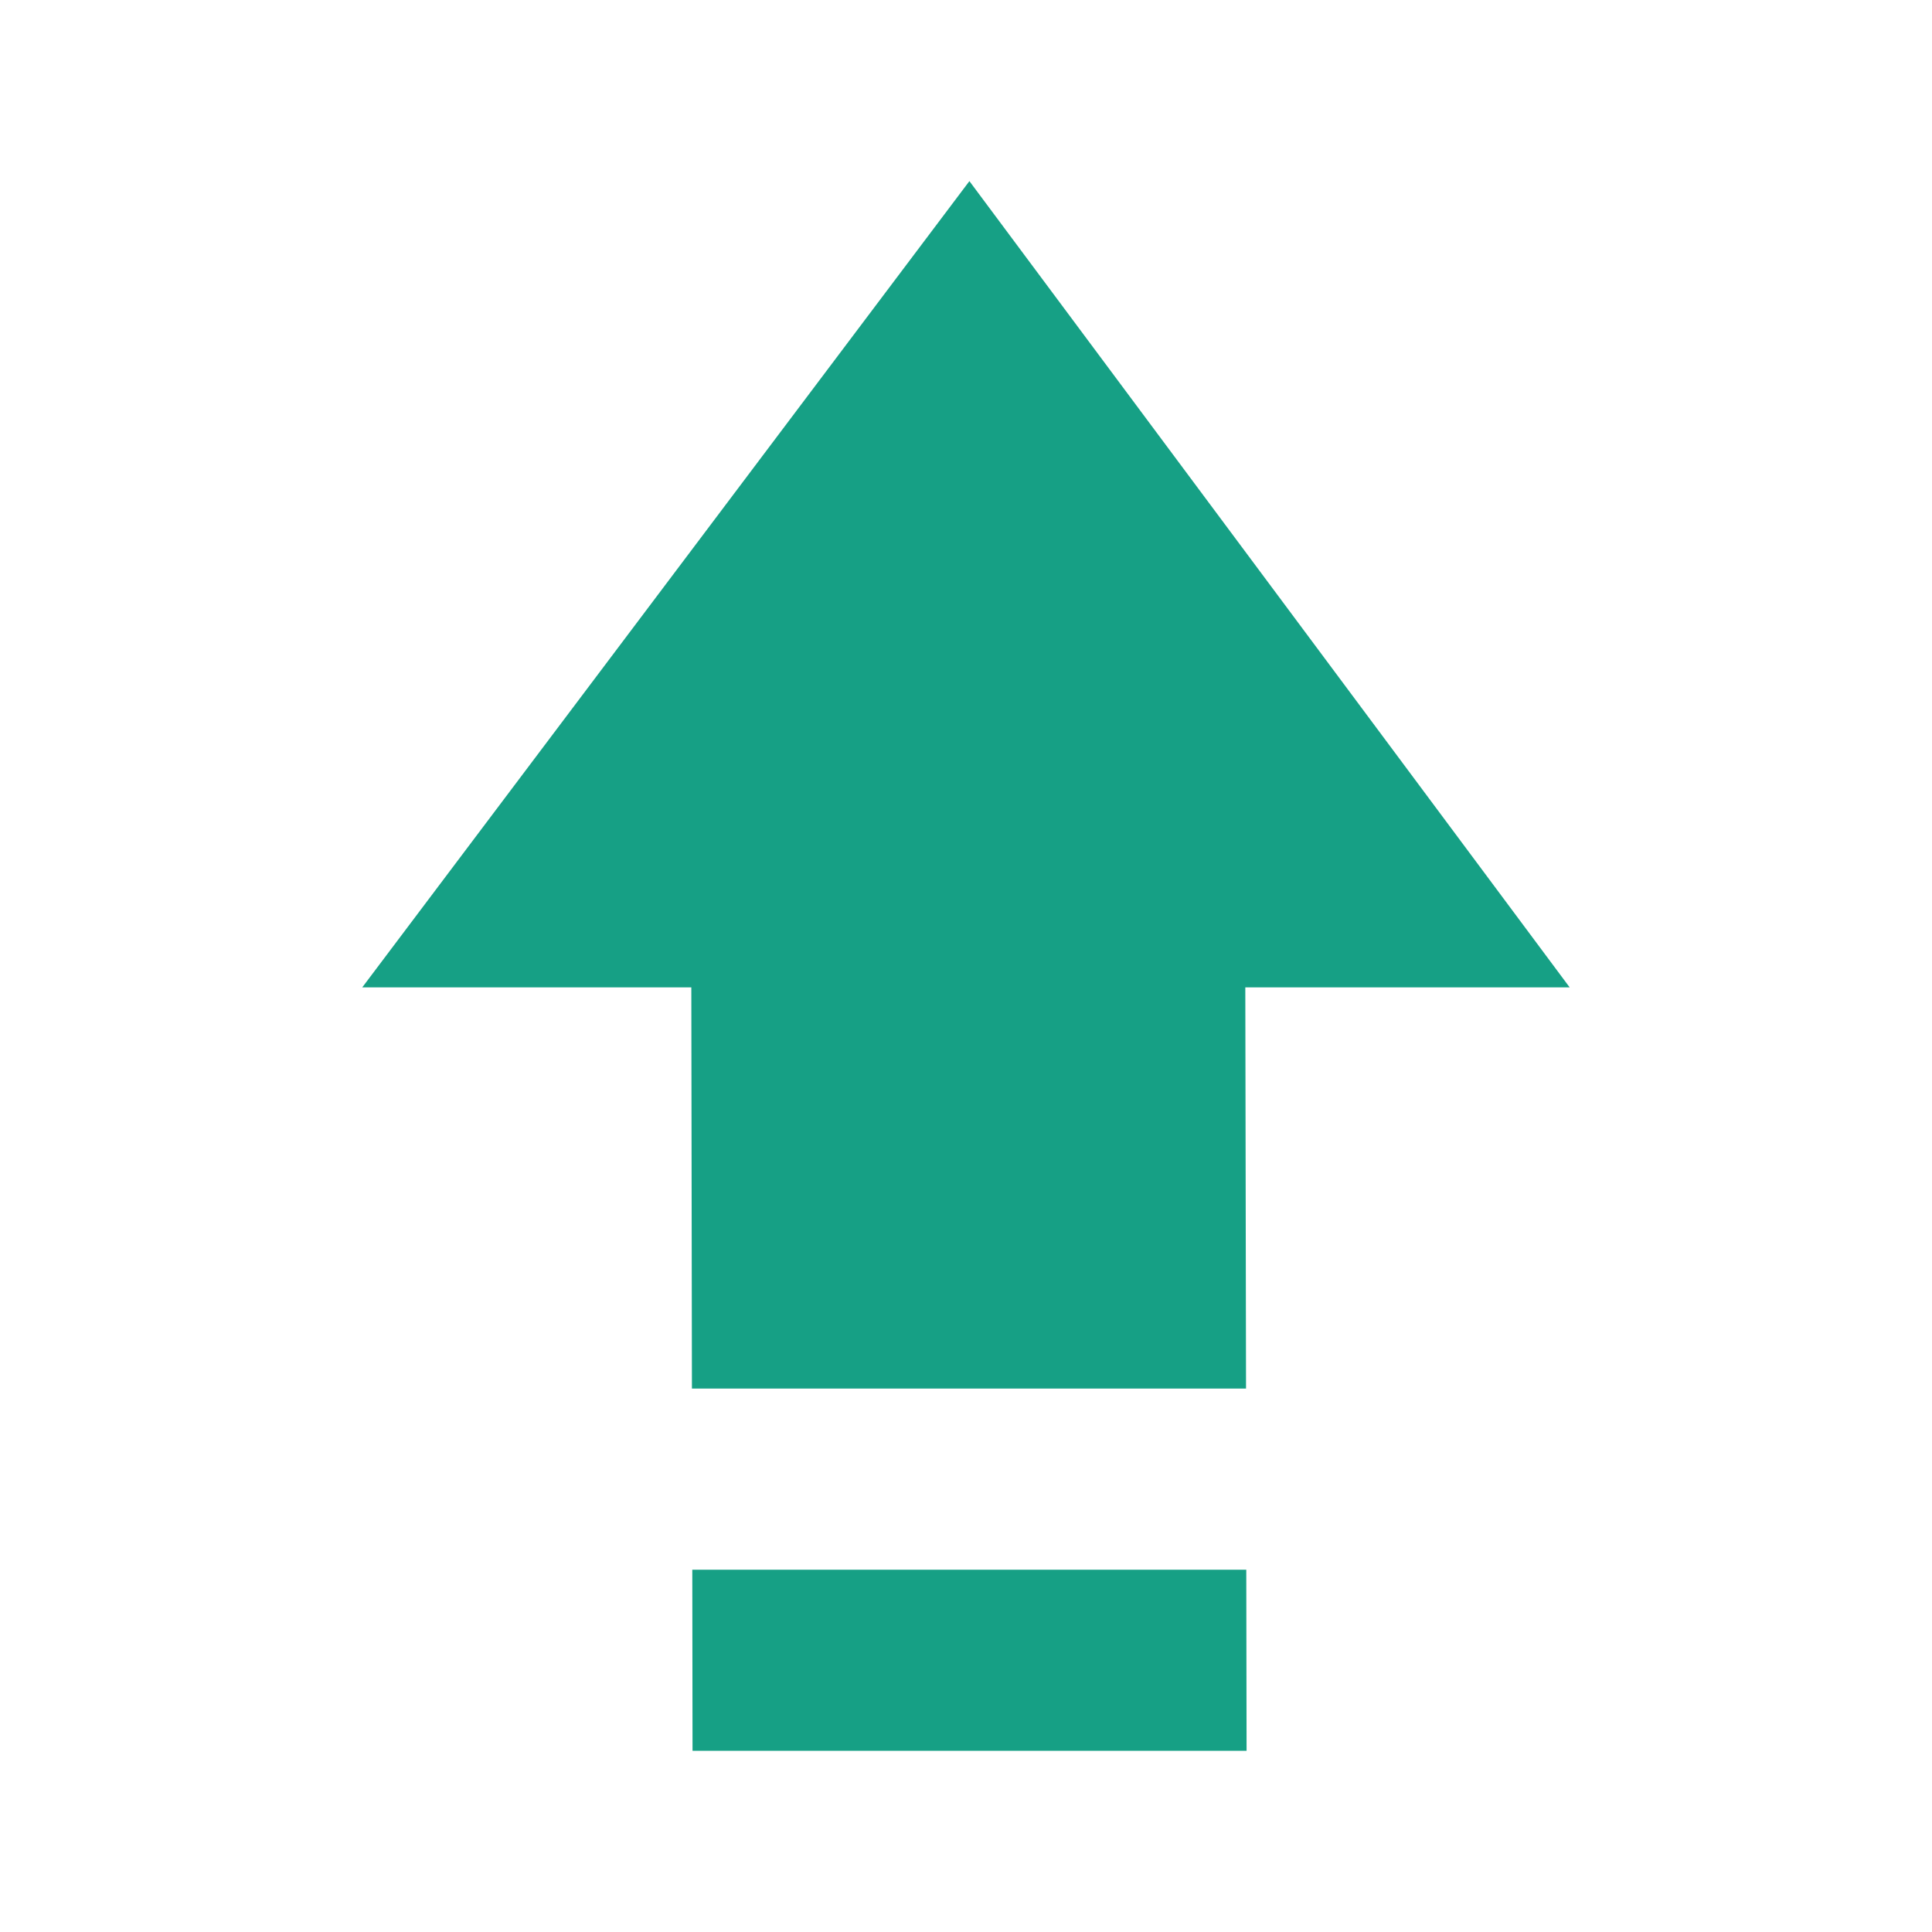
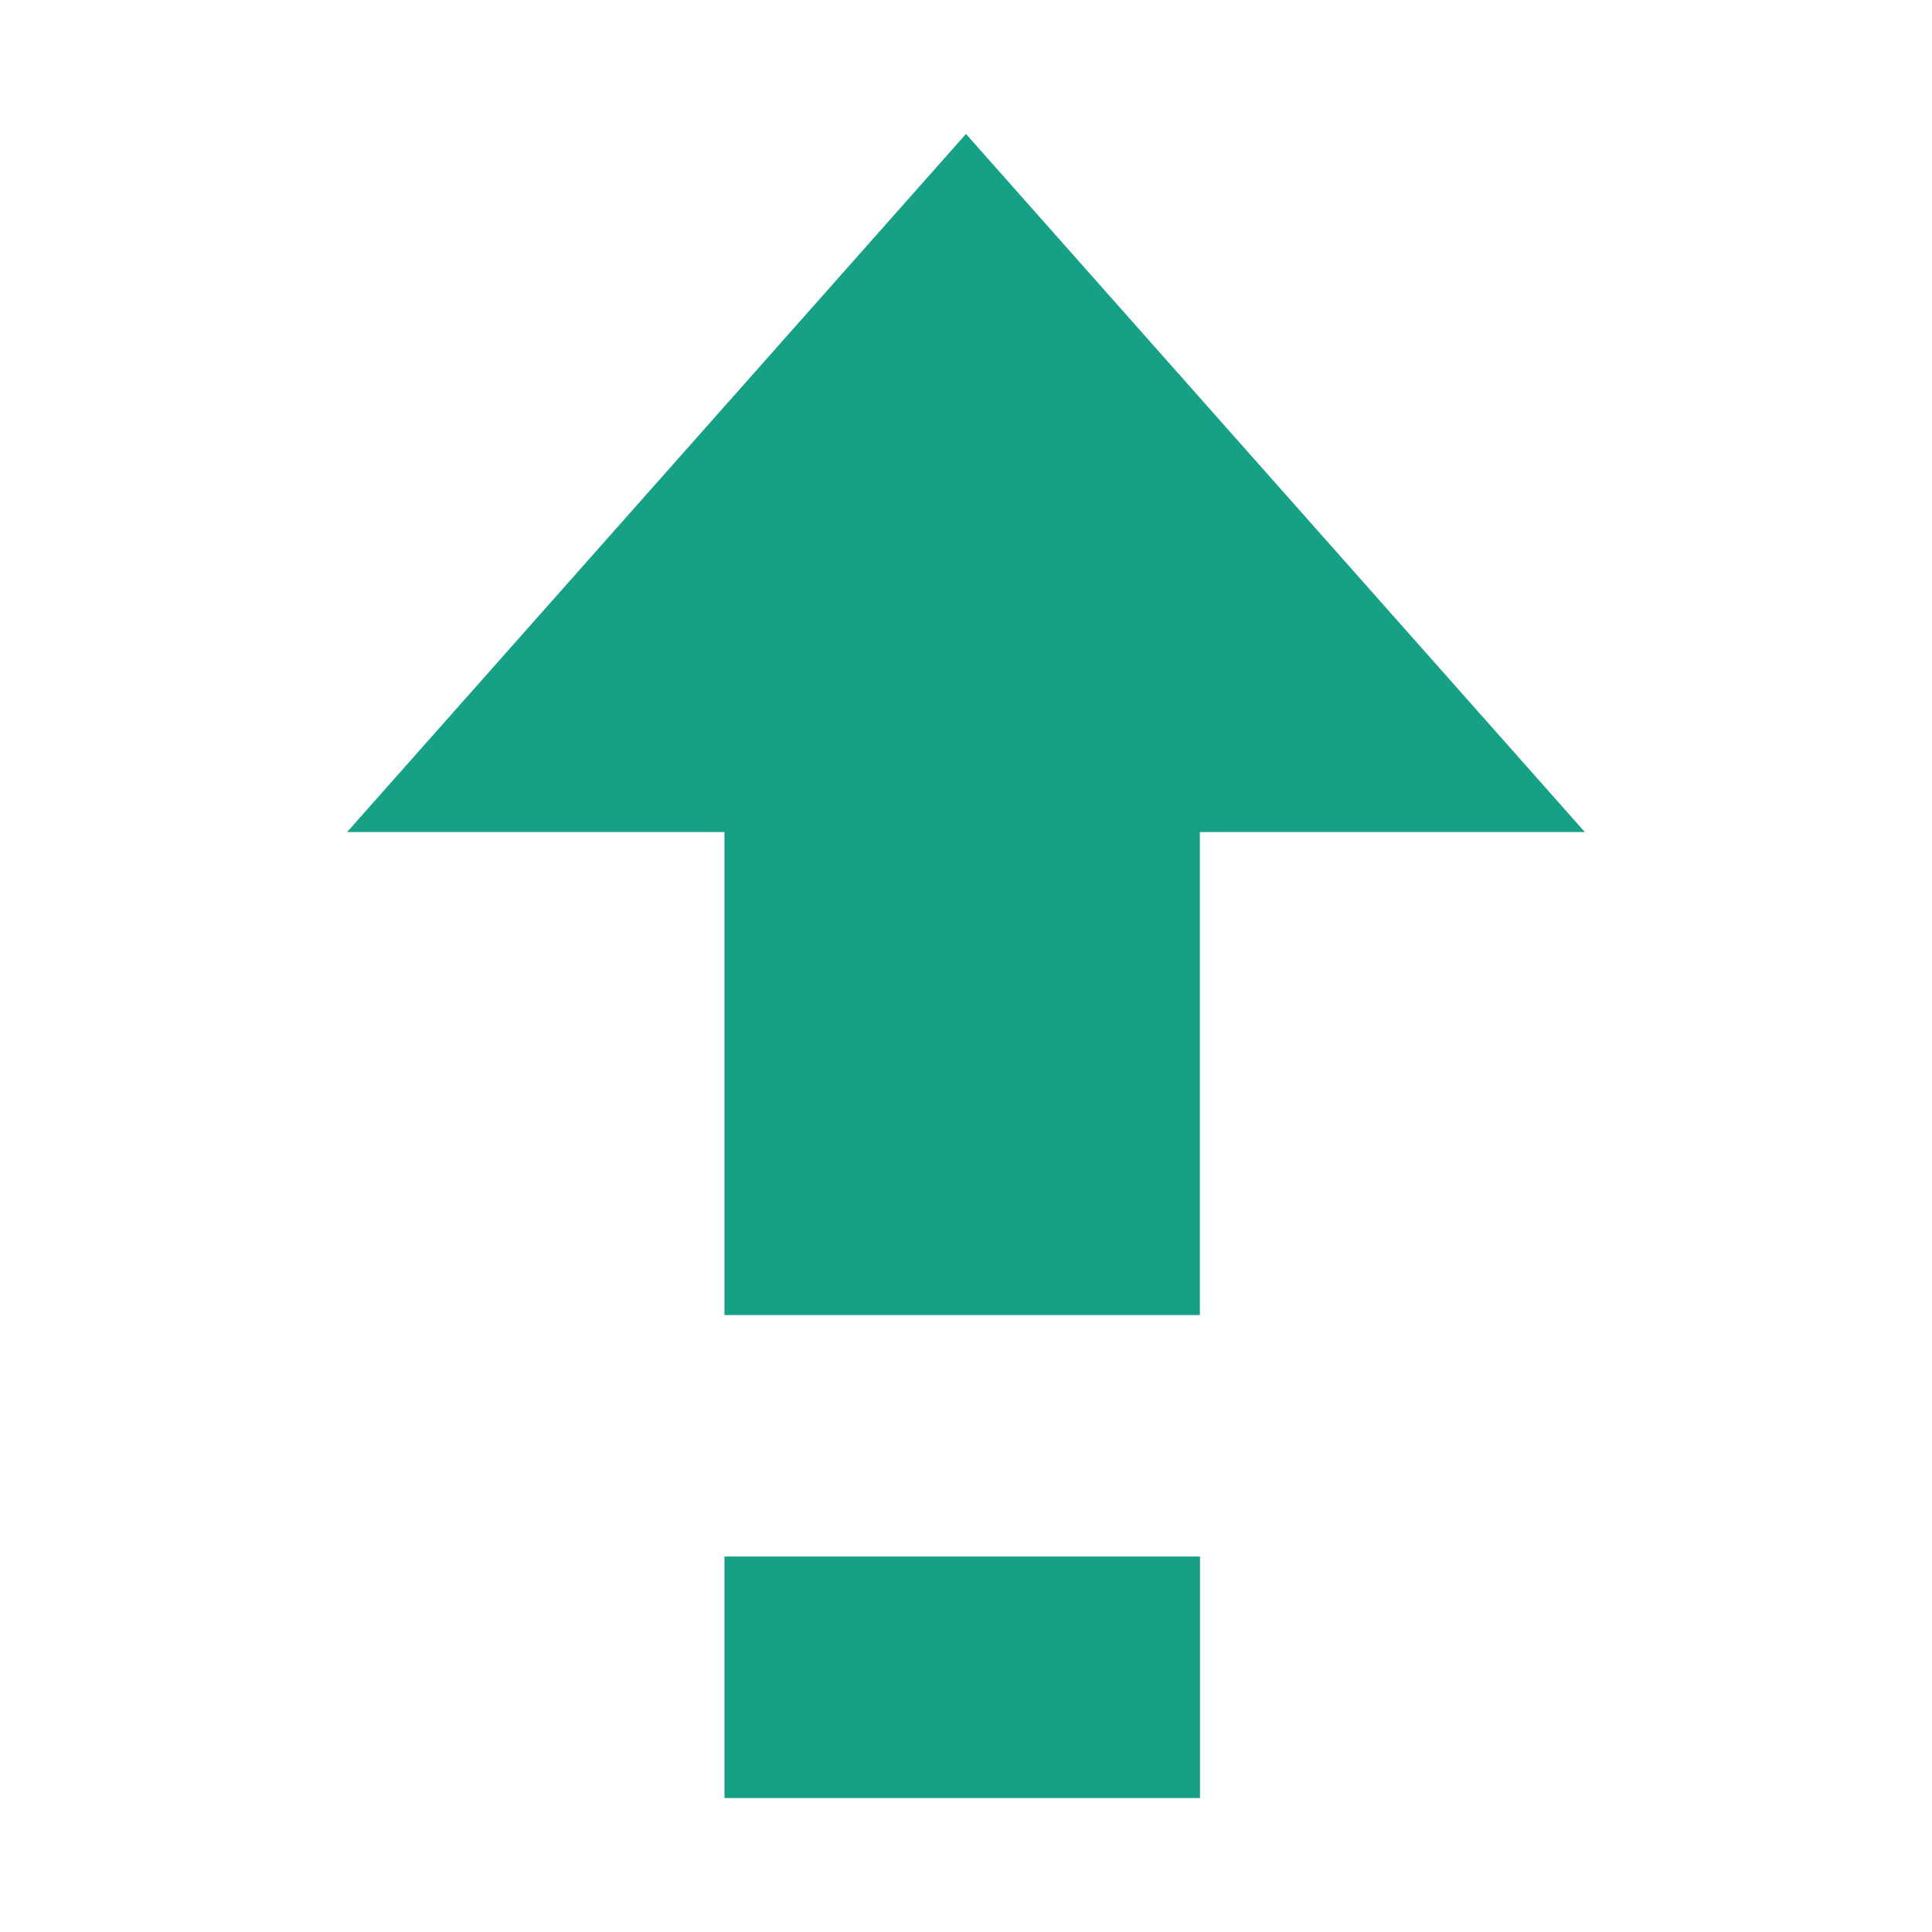
- <svg xmlns="http://www.w3.org/2000/svg" width="32" height="32" viewBox="0 0 8.467 8.467" version="1.1" id="svg8">
-   <defs id="defs2" />
-   <g id="layer1" transform="translate(0,-288.5333)">
-     <path style="fill:#16a085;fill-opacity:1;fill-rule:nonzero;stroke:none;stroke-width:2.205" d="M 16.057 3 L 6 16.355 L 11.451 16.355 L 11.461 23 L 20.639 23 L 20.627 16.355 L 26 16.355 L 16.057 3 z M 11.467 26 L 11.471 29 L 20.648 29 L 20.643 26 L 11.467 26 z " transform="matrix(0.2645833,0,0,0.2645833,0,288.5333)" id="path2987" />
+ <svg xmlns="http://www.w3.org/2000/svg" xmlns:ns1="http://www.openswatchbook.org/uri/2009/osb" width="32" viewBox="0 0 32 32" version="1.1" id="svg7384" height="32">
+   <defs id="defs7386">
+     <linearGradient ns1:paint="solid" id="linearGradient19282" gradientTransform="matrix(-2.736579,0.2820293,-0.1890831,-0.9998832,239.5401,-879.4556)">
+       <stop style="stop-color:#666666;stop-opacity:1;" offset="0" id="stop19284" />
+     </linearGradient>
+   </defs>
+   <g transform="translate(-141.0002,-791)" style="display:inline" id="layer9" />
+   <g transform="translate(-141.0002,-791)" style="display:inline" id="layer10" />
+   <g transform="translate(-141.0002,-791)" id="layer11" />
+   <g transform="translate(-141.0002,-791)" style="display:inline" id="layer13" />
+   <g transform="translate(-141.0002,-791)" id="layer14" />
+   <g transform="translate(-141.0002,-791)" style="display:inline" id="layer15" />
+   <g transform="translate(-141.0002,-791)" style="display:inline" id="g71291" />
+   <g transform="translate(-141.0002,-791)" style="display:inline" id="g4953" />
+   <g transform="matrix(2,0,0,2,-282.0004,-1614.219)" style="display:inline;fill:#16a085;fill-opacity:1" id="layer12">
+     <path style="color:#000000;display:inline;overflow:visible;visibility:visible;fill:#16a085;fill-opacity:1;stroke:none;stroke-width:2;marker:none;enable-background:new" d="m 147,818 v -4 h -3.125 l 5.125,-5.781 5.125,5.781 h -3.188 v 4 z" id="path16532" />
+     <path id="path16534" d="m 147,822 v -2 h 3.938 v 2 z" style="color:#000000;display:inline;overflow:visible;visibility:visible;fill:#16a085;fill-opacity:1;stroke:none;stroke-width:2;marker:none;enable-background:new" />
  </g>
</svg>
